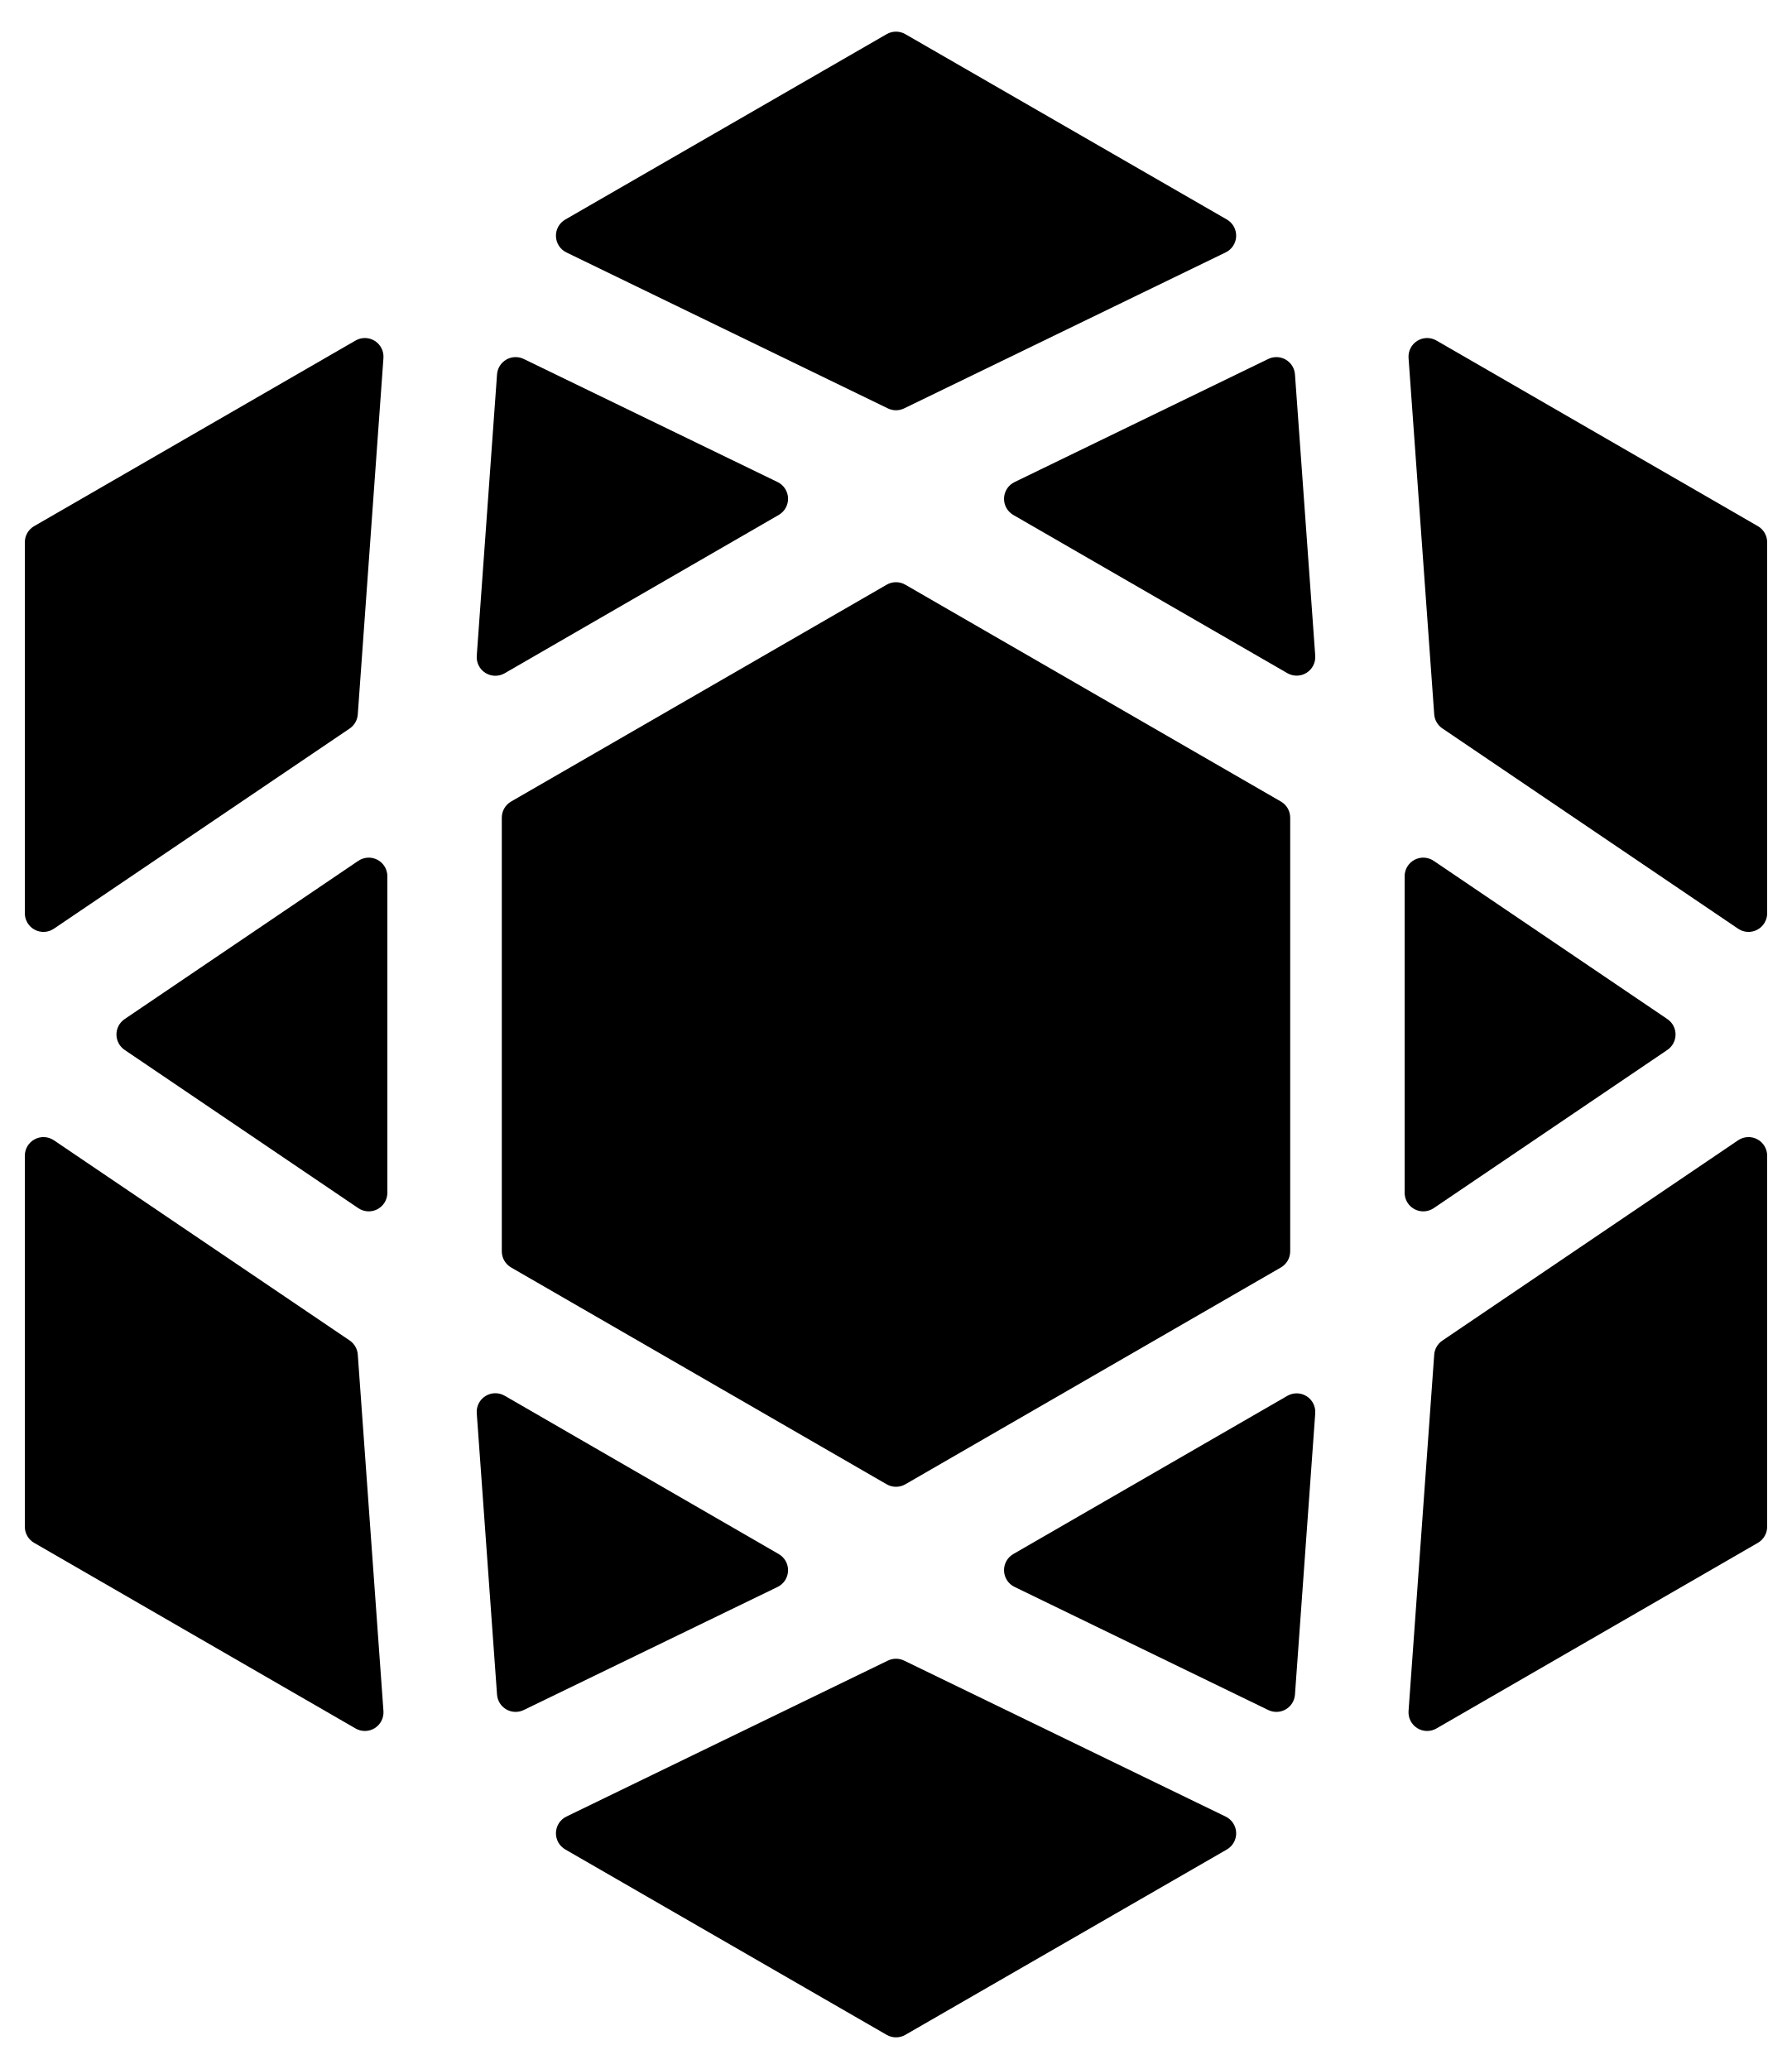
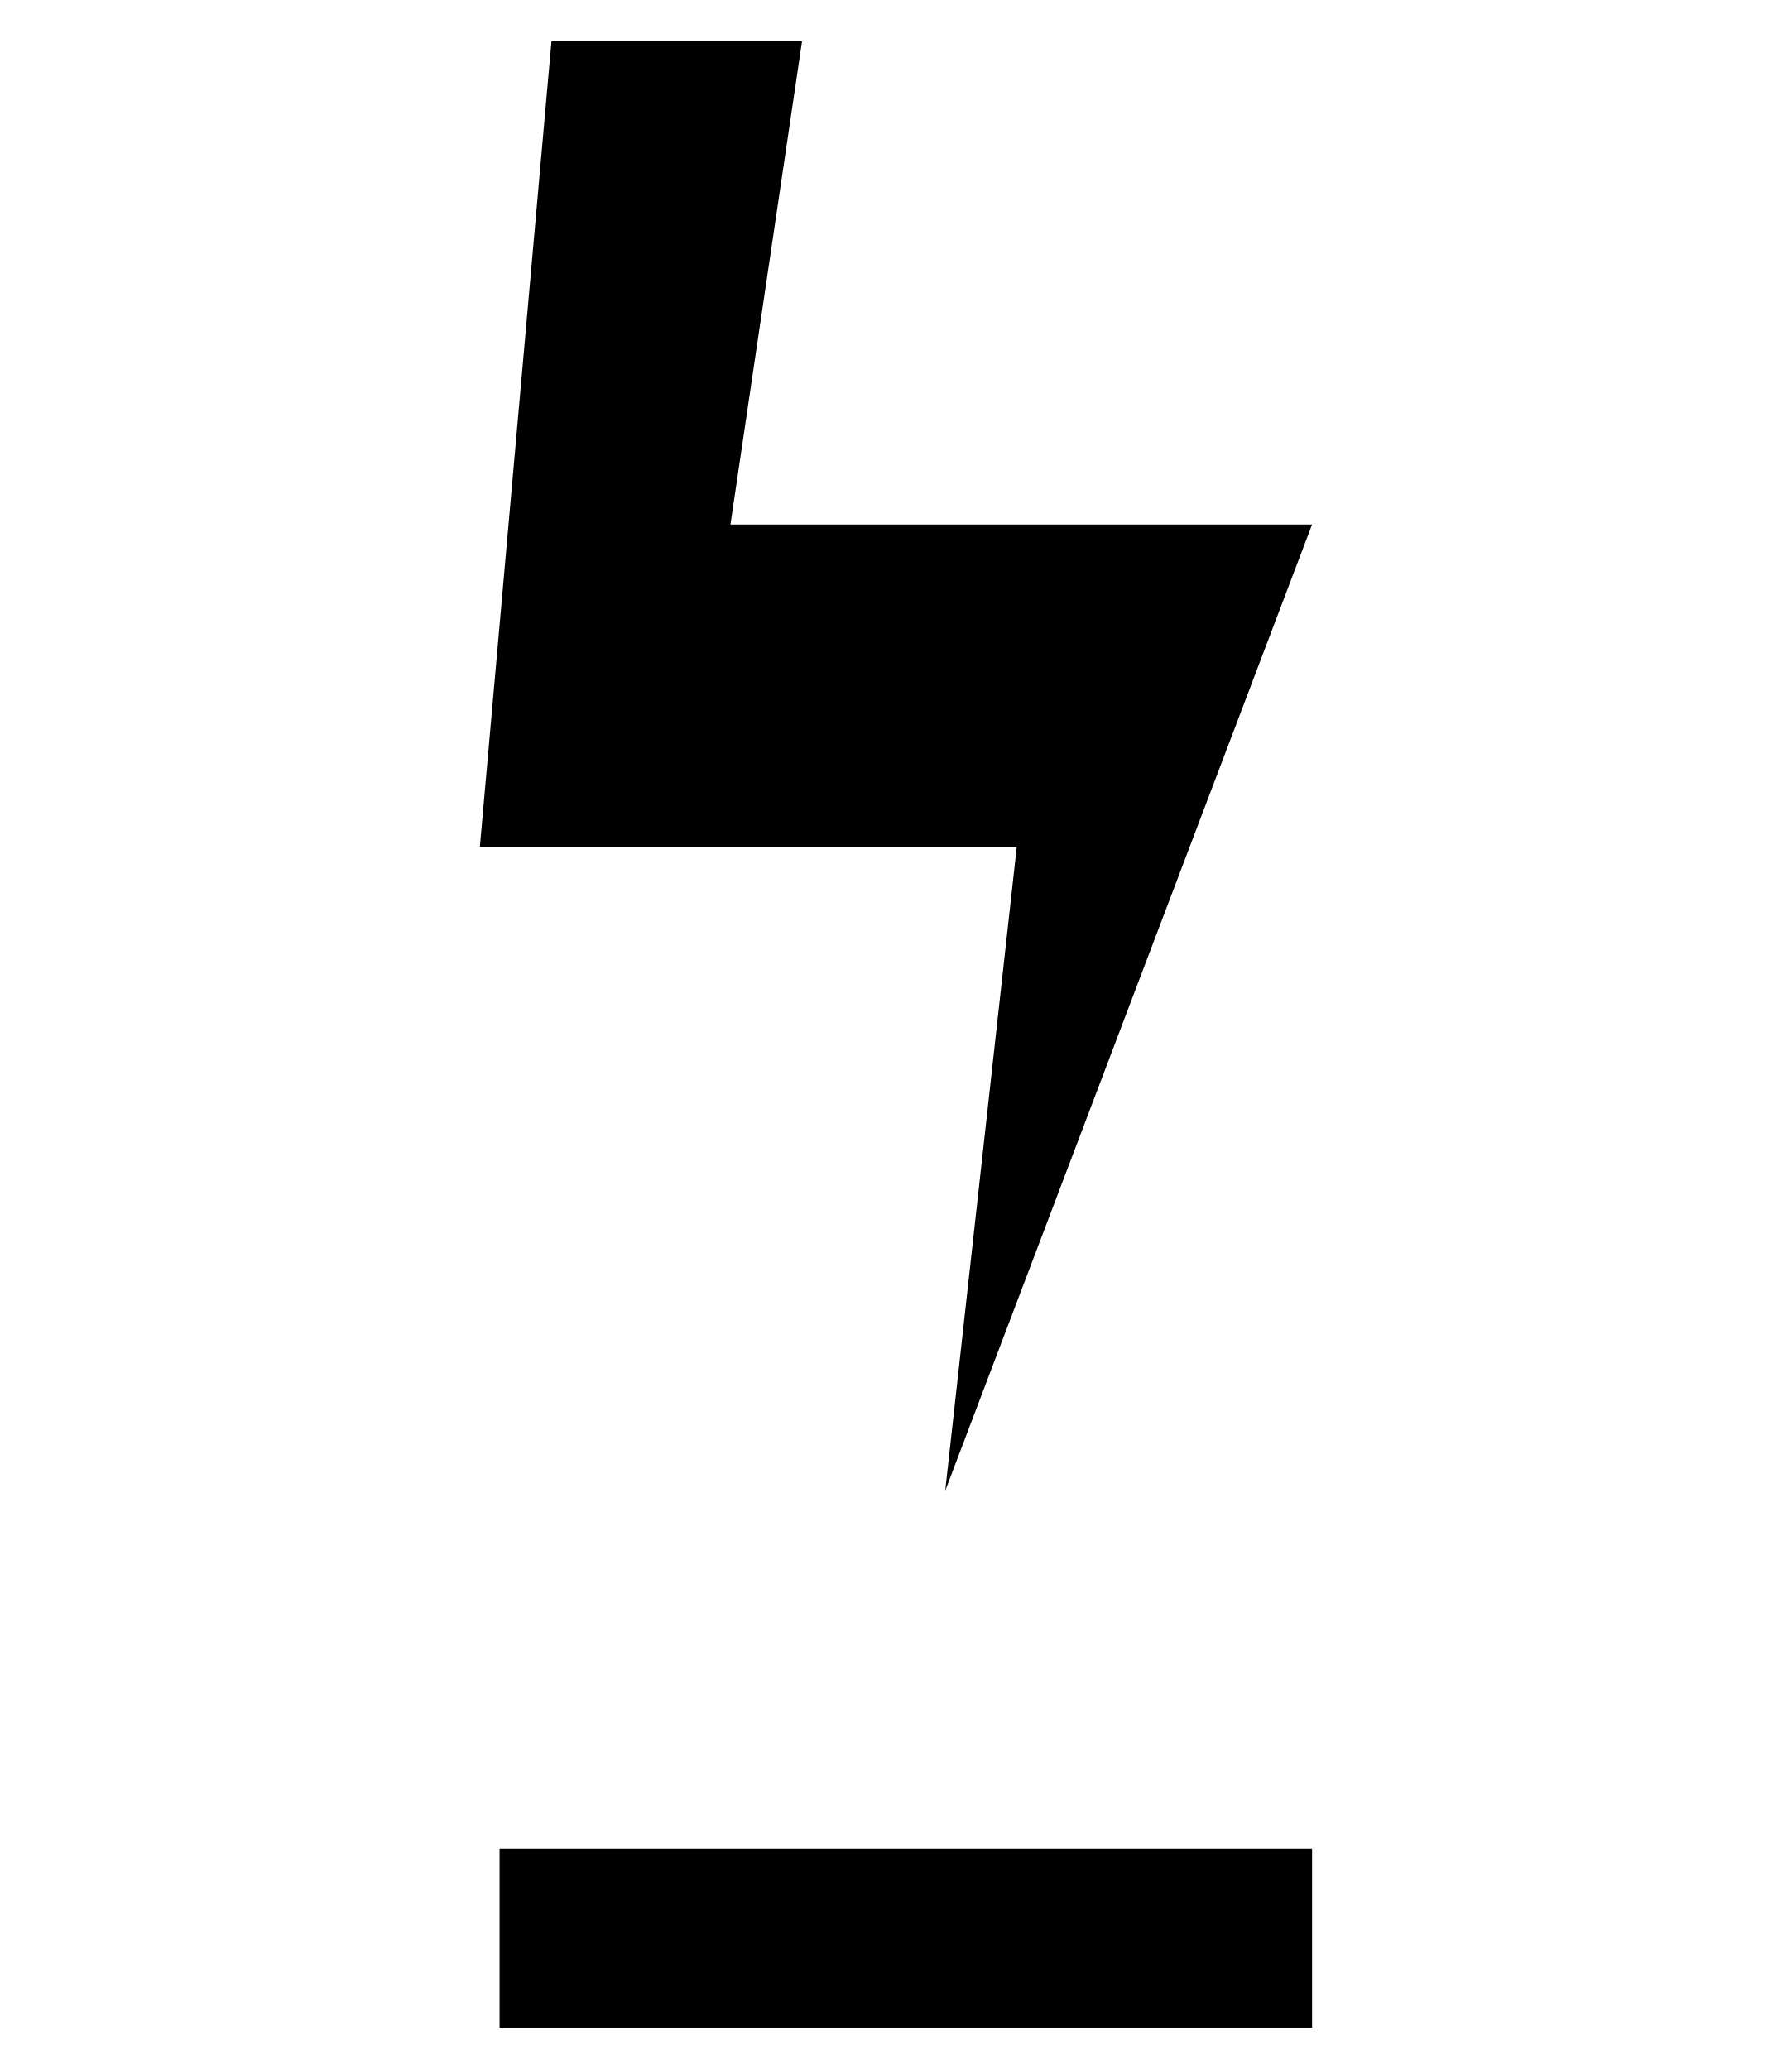
<svg xmlns="http://www.w3.org/2000/svg" width="86.6" height="100" viewBox="0 0 86.6 100">
-   <path fill-rule="evenodd" d="M48.97 24.89A0.9 0.9 0 0 1 49.03 23.3L61.29 17.35A0.9 0.9 0 0 1 62.58 18.09L63.56 31.69A0.9 0.9 0 0 1 62.22 32.54Z" style="fill:#000000" />
-   <path fill-rule="evenodd" d="M67.88 42.35A0.9 0.9 0 0 1 69.29 41.61L80.57 49.25A0.9 0.9 0 0 1 80.57 50.75L69.29 58.39A0.9 0.9 0 0 1 67.88 57.65Z" style="fill:#000000" />
-   <path fill-rule="evenodd" d="M62.22 67.46A0.9 0.9 0 0 1 63.56 68.31L62.58 81.91A0.9 0.9 0 0 1 61.29 82.65L49.03 76.7A0.9 0.9 0 0 1 48.97 75.11Z" style="fill:#000000" />
-   <path fill-rule="evenodd" d="M37.63 75.11A0.9 0.9 0 0 1 37.58 76.7L25.31 82.65A0.9 0.9 0 0 1 24.02 81.91L23.04 68.31A0.9 0.9 0 0 1 24.39 67.46Z" style="fill:#000000" />
-   <path fill-rule="evenodd" d="M18.72 57.65A0.9 0.9 0 0 1 17.31 58.39L6.03 50.75A0.9 0.9 0 0 1 6.03 49.25L17.31 41.61A0.9 0.9 0 0 1 18.72 42.35Z" style="fill:#000000" />
-   <path fill-rule="evenodd" d="M24.39 32.54A0.9 0.9 0 0 1 23.04 31.69L24.02 18.09A0.9 0.9 0 0 1 25.31 17.35L37.58 23.3A0.9 0.9 0 0 1 37.63 24.89Z" style="fill:#000000" />
-   <path fill-rule="evenodd" d="M42.91 19.74A0.9 0.9 0 0 0 43.69 19.74L59.23 12.2A0.9 0.9 0 0 0 59.29 10.61L43.75 1.65A0.9 0.9 0 0 0 42.85 1.65L27.32 10.61A0.9 0.9 0 0 0 27.37 12.2Z" style="fill:#000000" />
-   <path fill-rule="evenodd" d="M69.31 34.53A0.9 0.9 0 0 0 69.71 35.21L84 44.89A0.9 0.9 0 0 0 85.4 44.15L85.4 26.21A0.9 0.9 0 0 0 84.95 25.43L69.42 16.46A0.9 0.9 0 0 0 68.07 17.31Z" style="fill:#000000" />
-   <path fill-rule="evenodd" d="M69.71 64.79A0.9 0.9 0 0 0 69.31 65.47L68.07 82.69A0.9 0.9 0 0 0 69.42 83.54L84.95 74.57A0.9 0.9 0 0 0 85.4 73.79L85.4 55.85A0.9 0.9 0 0 0 84 55.11Z" style="fill:#000000" />
-   <path fill-rule="evenodd" d="M43.69 80.26A0.9 0.9 0 0 0 42.91 80.26L27.37 87.8A0.9 0.9 0 0 0 27.32 89.39L42.85 98.35A0.9 0.9 0 0 0 43.75 98.35L59.29 89.39A0.9 0.9 0 0 0 59.23 87.8Z" style="fill:#000000" />
-   <path fill-rule="evenodd" d="M17.29 65.47A0.9 0.9 0 0 0 16.9 64.79L2.6 55.11A0.9 0.9 0 0 0 1.2 55.85L1.2 73.79A0.9 0.9 0 0 0 1.65 74.57L17.18 83.54A0.9 0.9 0 0 0 18.53 82.69Z" style="fill:#000000" />
-   <path fill-rule="evenodd" d="M16.9 35.21A0.9 0.9 0 0 0 17.29 34.53L18.53 17.31A0.9 0.9 0 0 0 17.18 16.46L1.65 25.43A0.9 0.9 0 0 0 1.2 26.21L1.2 44.15A0.9 0.9 0 0 0 2.6 44.89Z" style="fill:#000000" />
-   <path fill-rule="evenodd" d="M42.85 28.26A0.9 0.9 0 0 1 43.75 28.26L61.9 38.74A0.9 0.9 0 0 1 62.35 39.52L62.35 60.48A0.9 0.9 0 0 1 61.9 61.26L43.75 71.74A0.9 0.9 0 0 1 42.85 71.74L24.7 61.26A0.9 0.9 0 0 1 24.25 60.48L24.25 39.52A0.9 0.9 0 0 1 24.7 38.74Z" style="fill:#000000" />
+   <g transform="translate(-132.484 -2.324) scale(0.86486)">
+     <path d="M184 5L198 5L194 32L226.5 32L206 86L210 50L180 50Z" fill="#000000" />
+     <rect x="181.1" y="106" width="45.4" height="10" fill="#000000" />
+   </g>
</svg>
